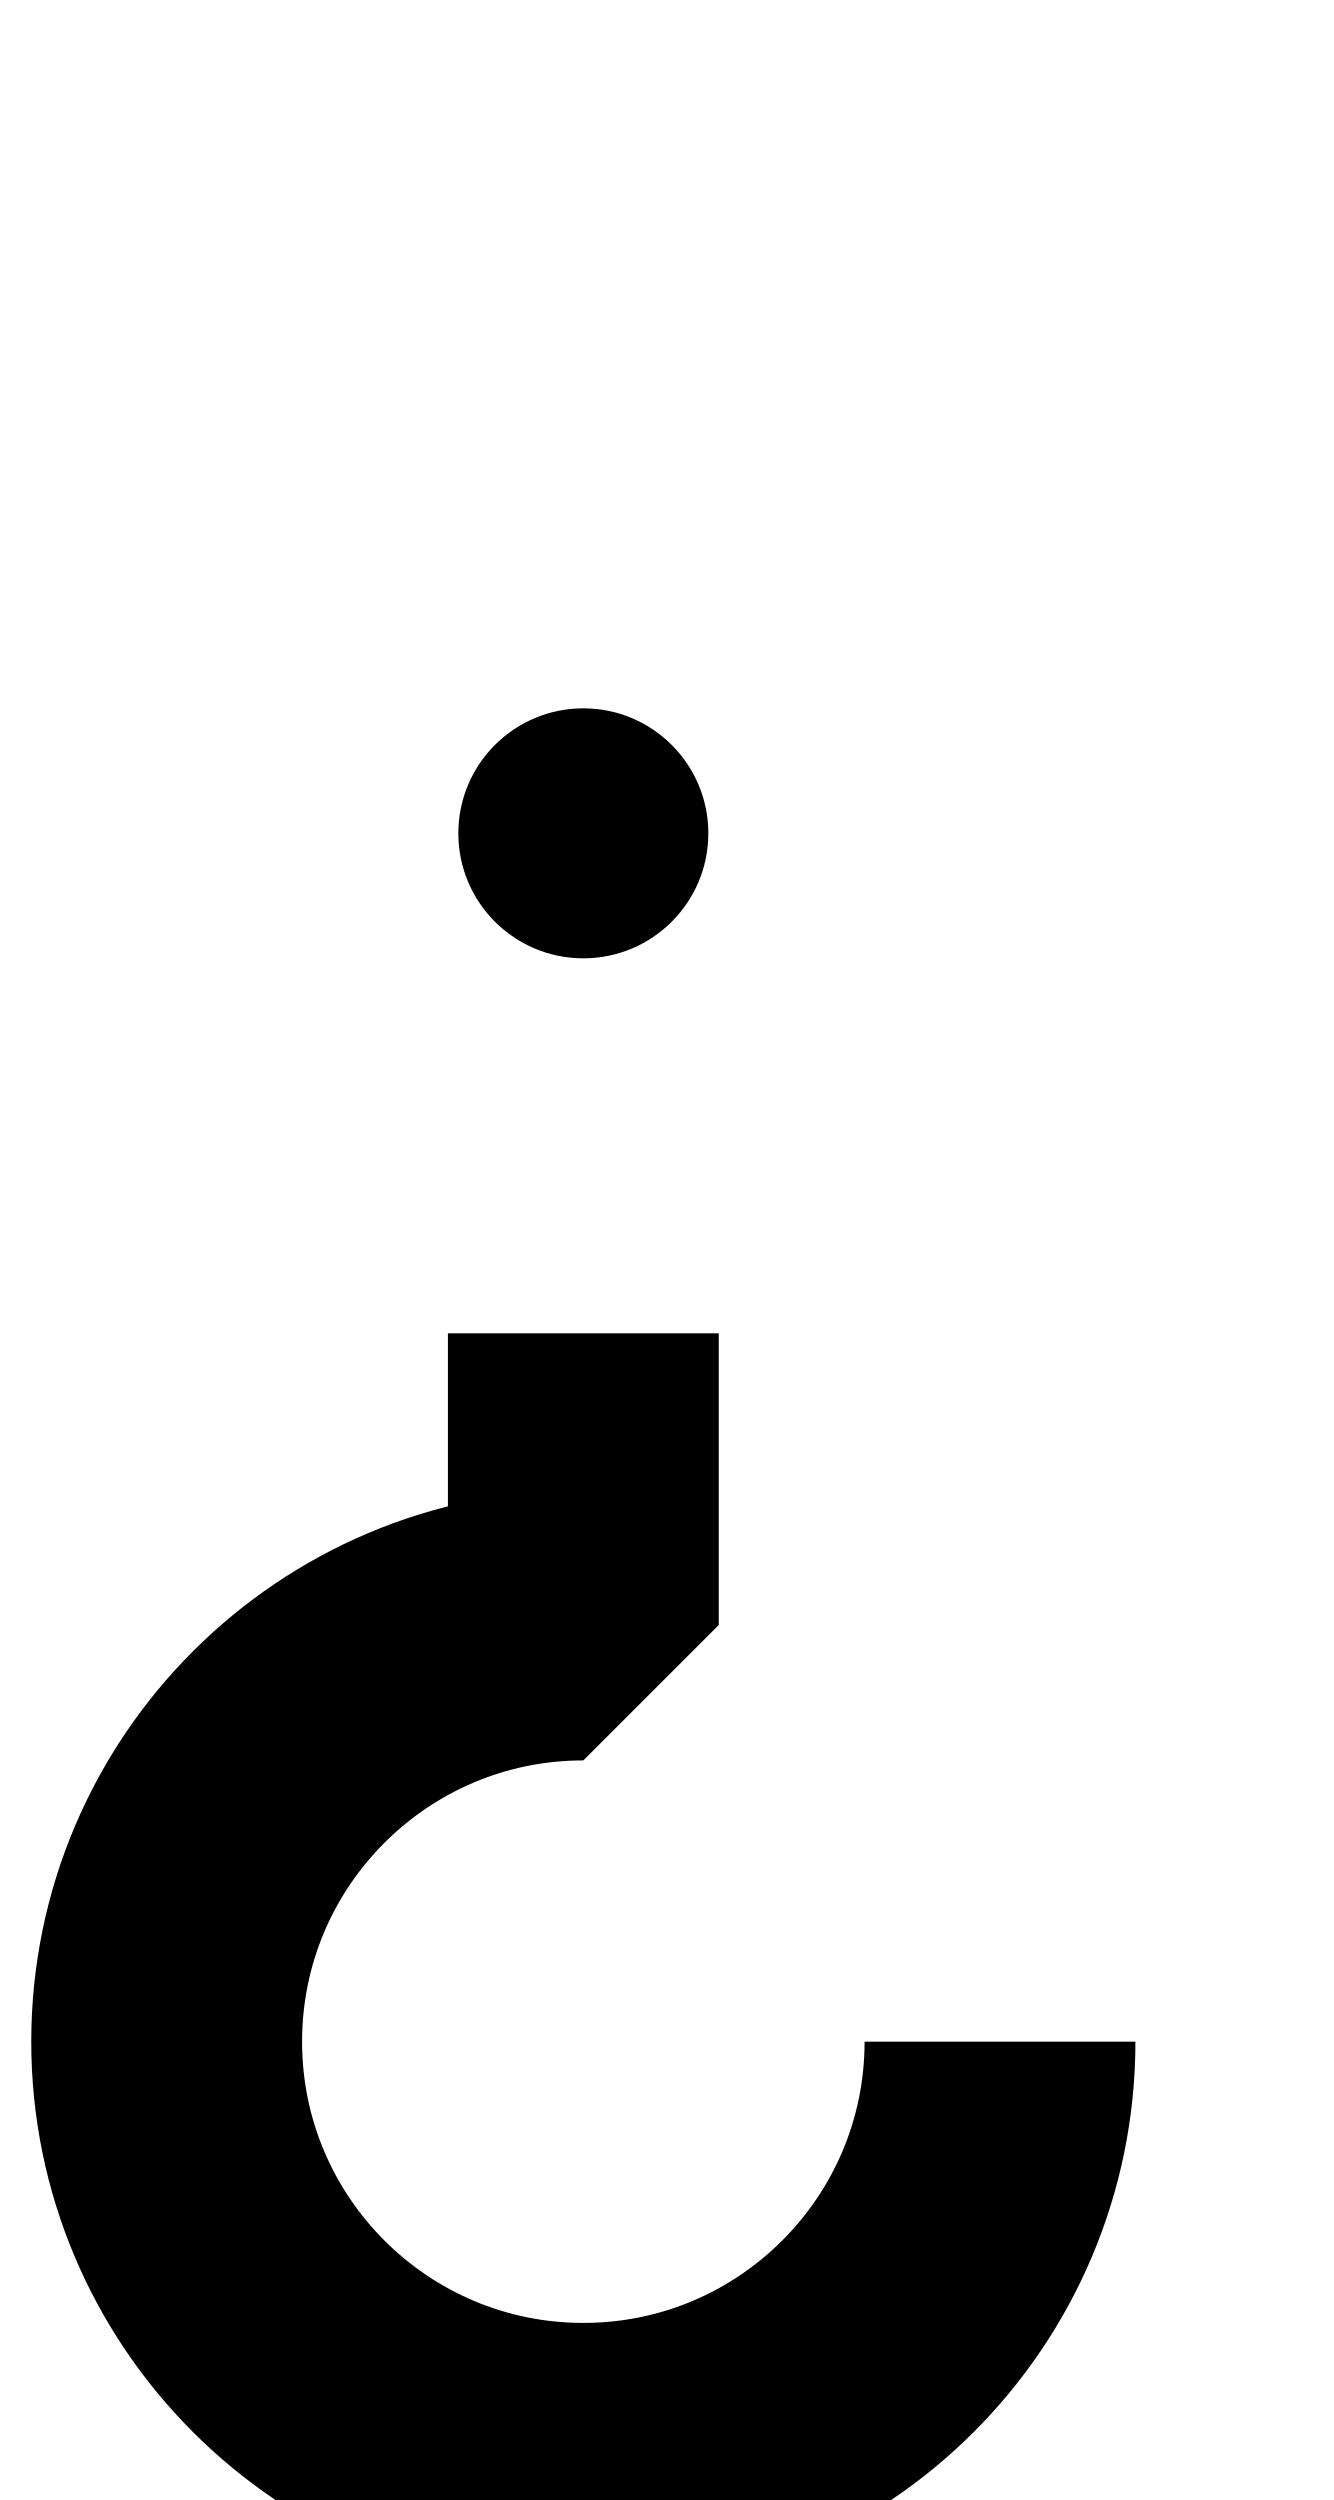
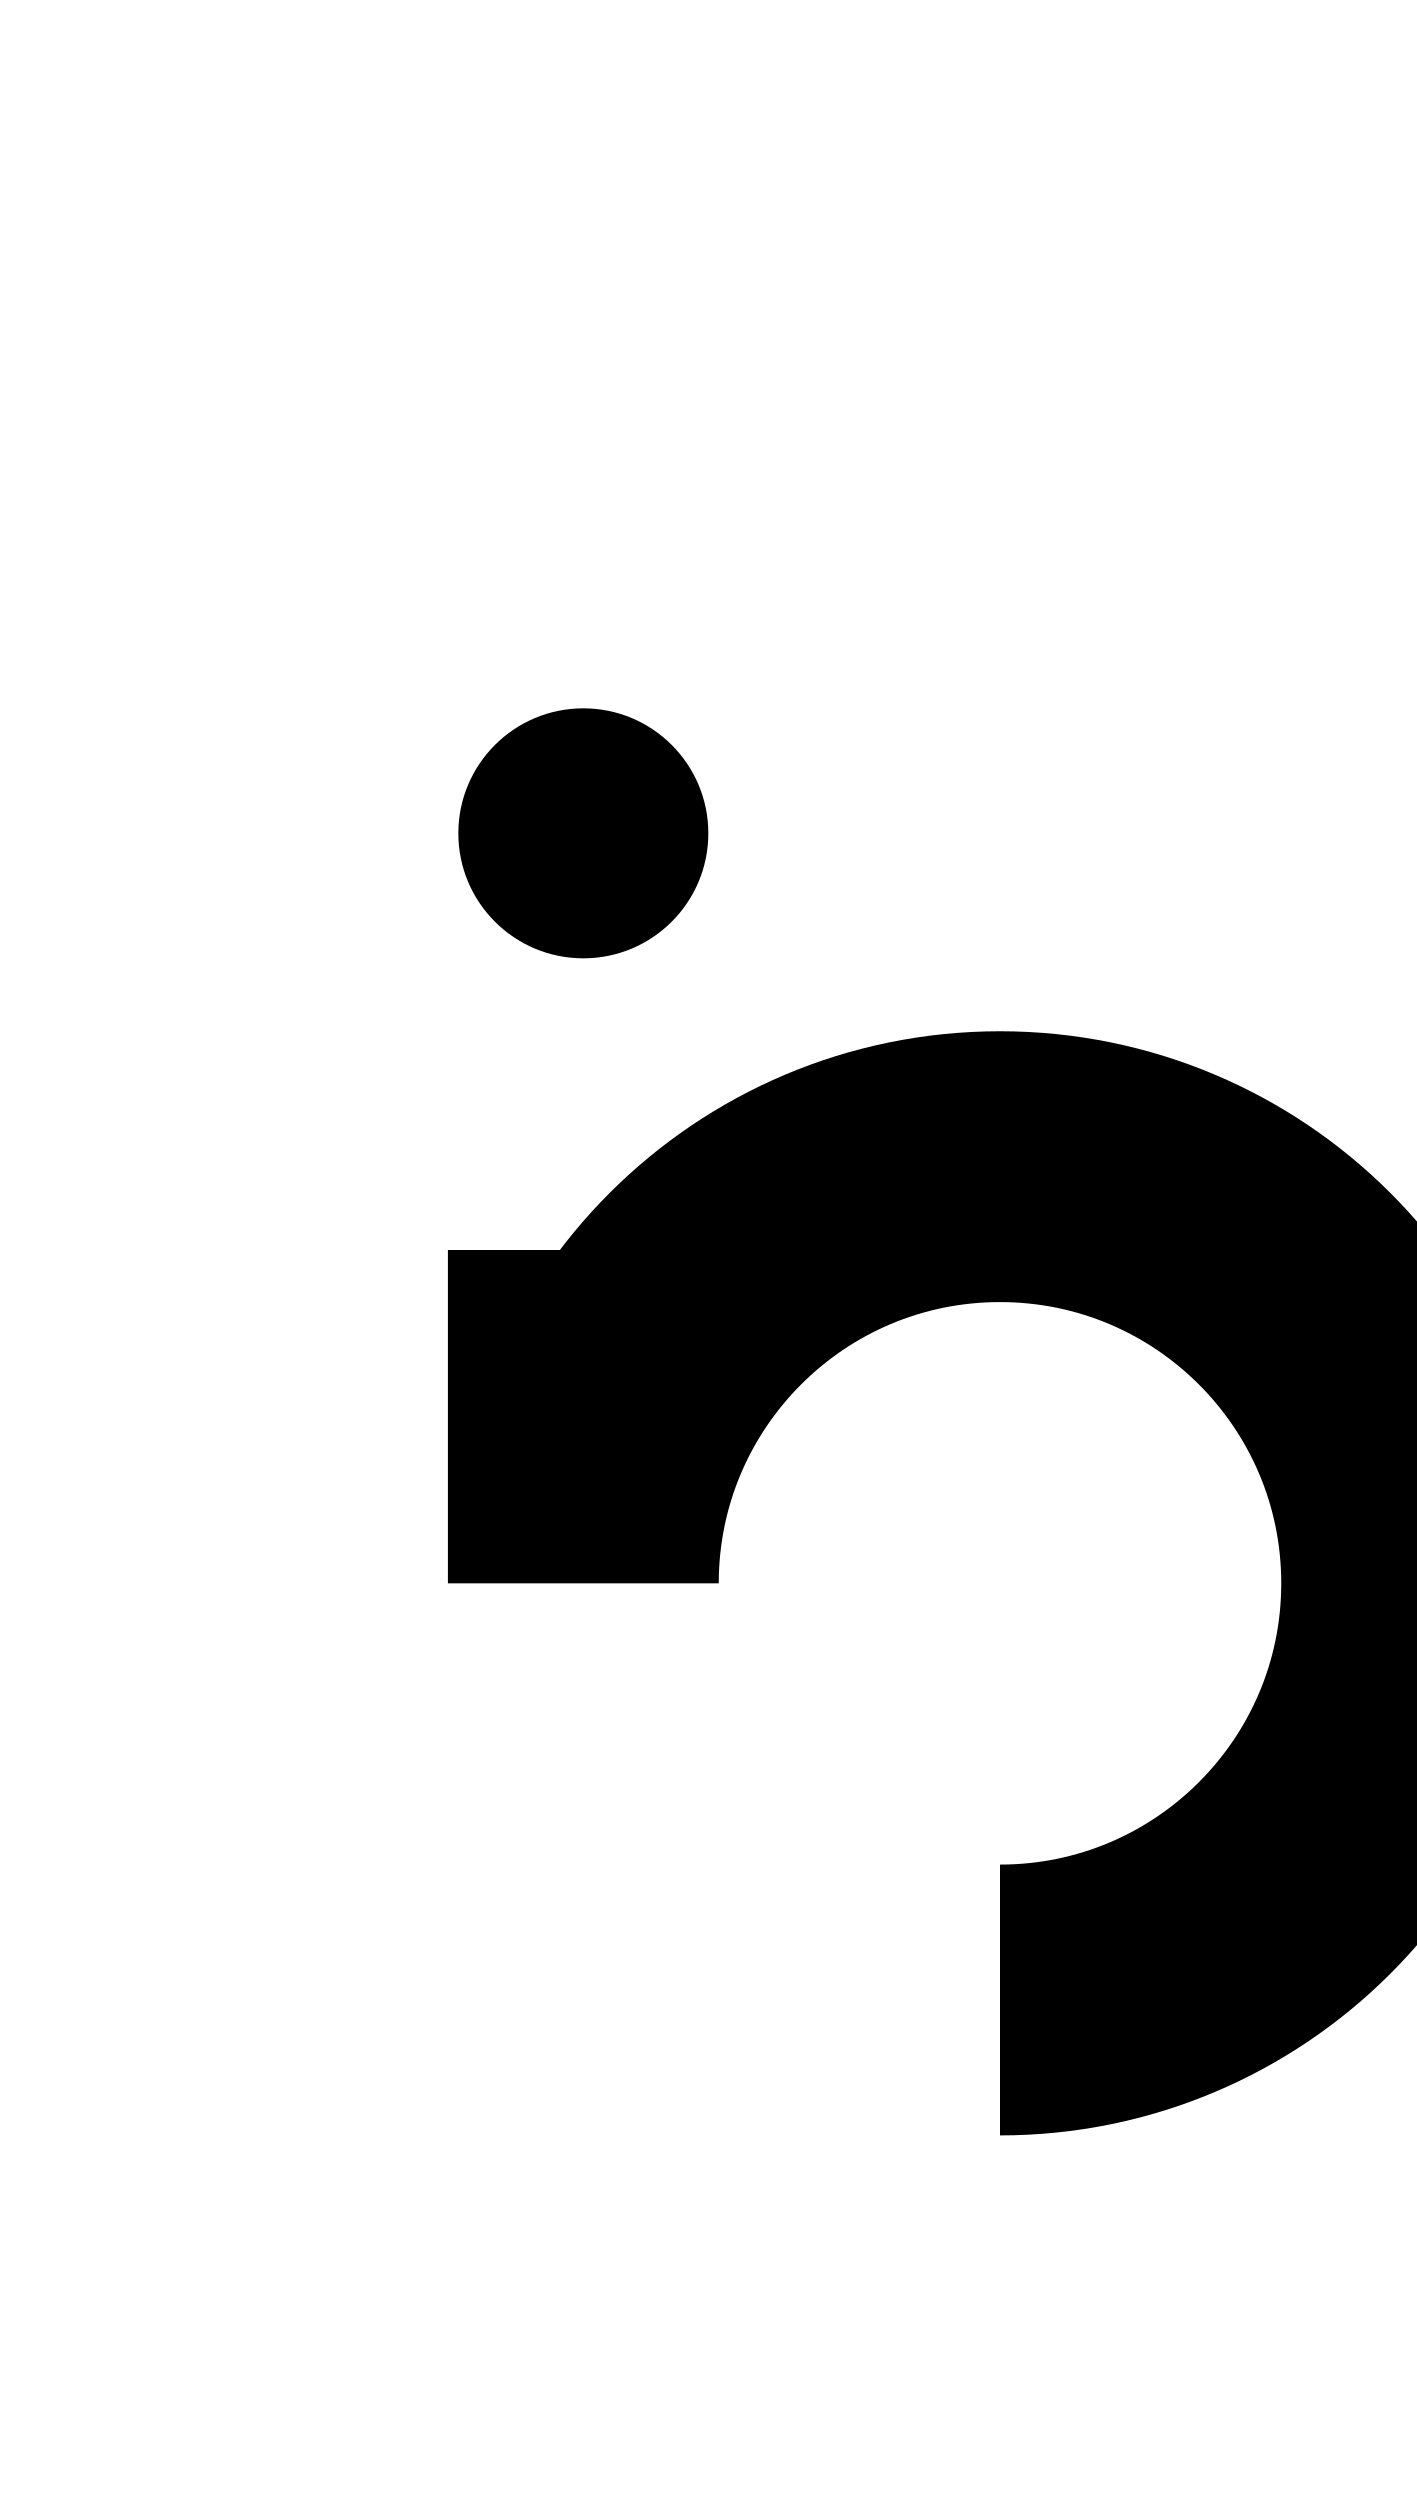
- <svg xmlns="http://www.w3.org/2000/svg" viewBox="0 0 64 120">
-   <path d="M48,98 A20,20 0 1 1 28,78 L28,64" fill="none" stroke="currentColor" stroke-width="13" stroke-linejoin="bevel" />
+ <svg xmlns="http://www.w3.org/2000/svg" viewBox="0 0 68 120">
+   <path d="M48,96 A20,20 0 1 0 28,76 L28,60" fill="none" stroke="currentColor" stroke-width="13" stroke-linejoin="bevel" />
  <circle cx="28" cy="40" r="6" stroke="none" fill="currentColor" />
</svg>
